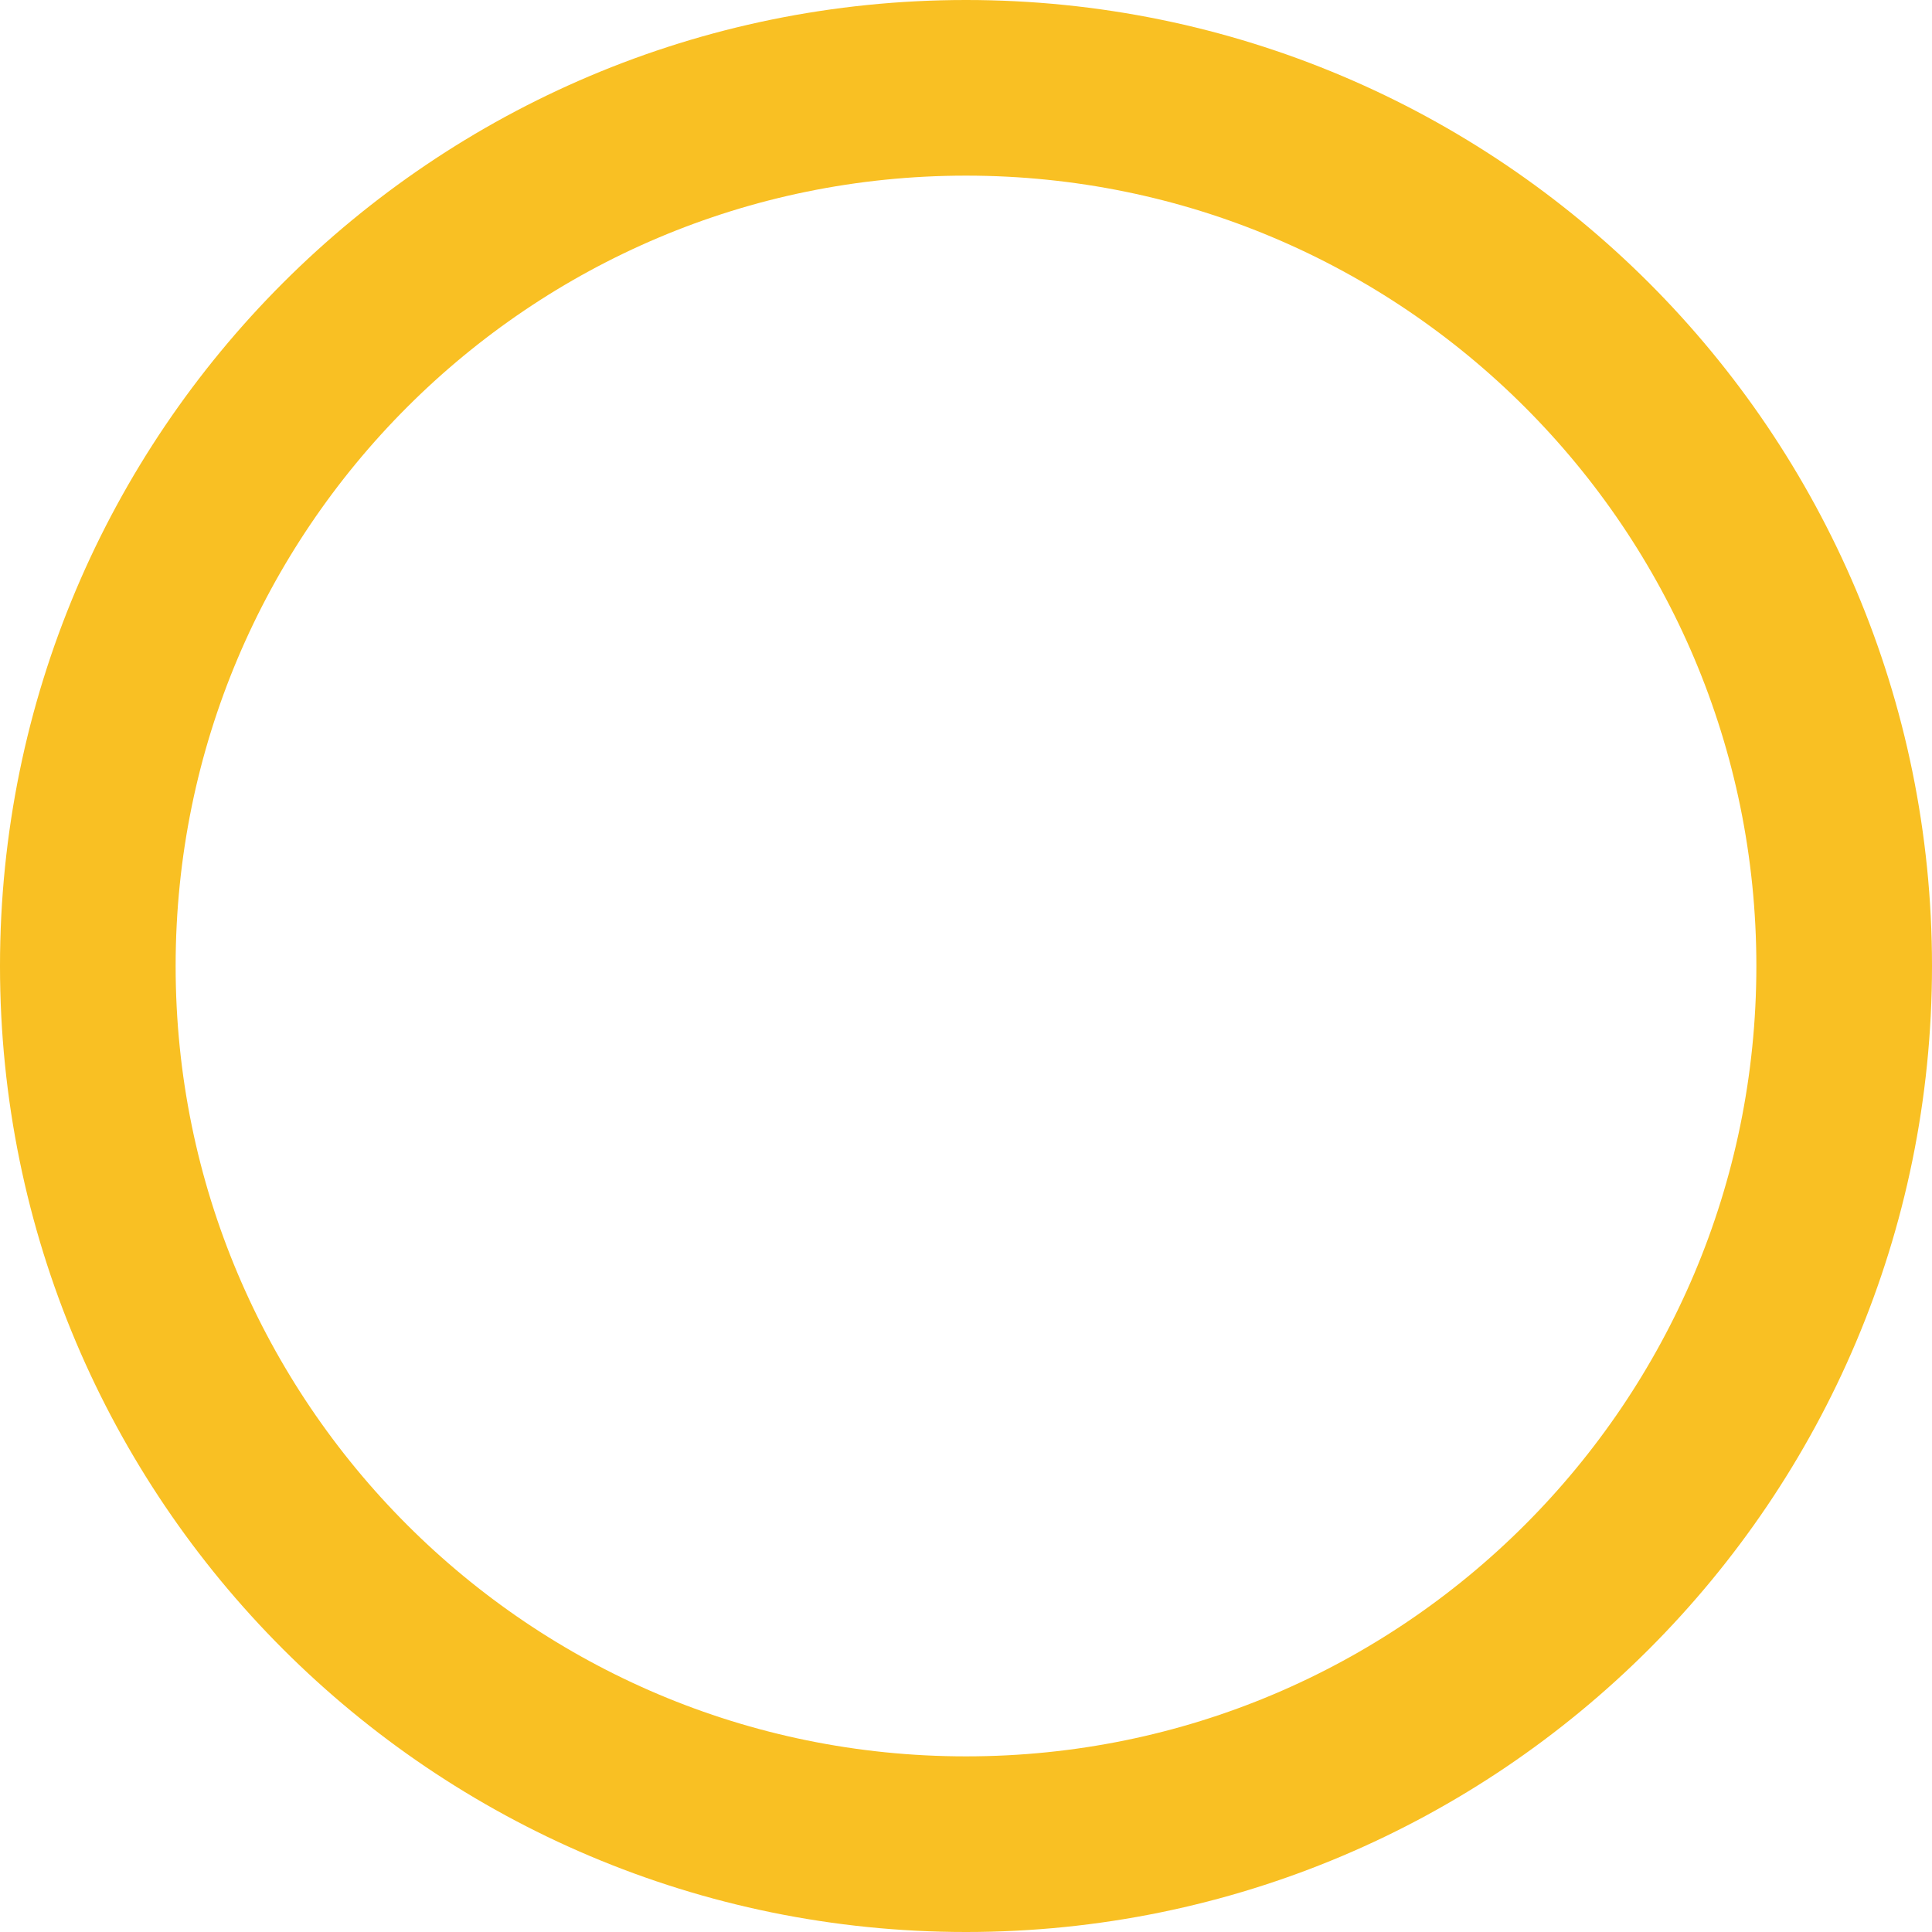
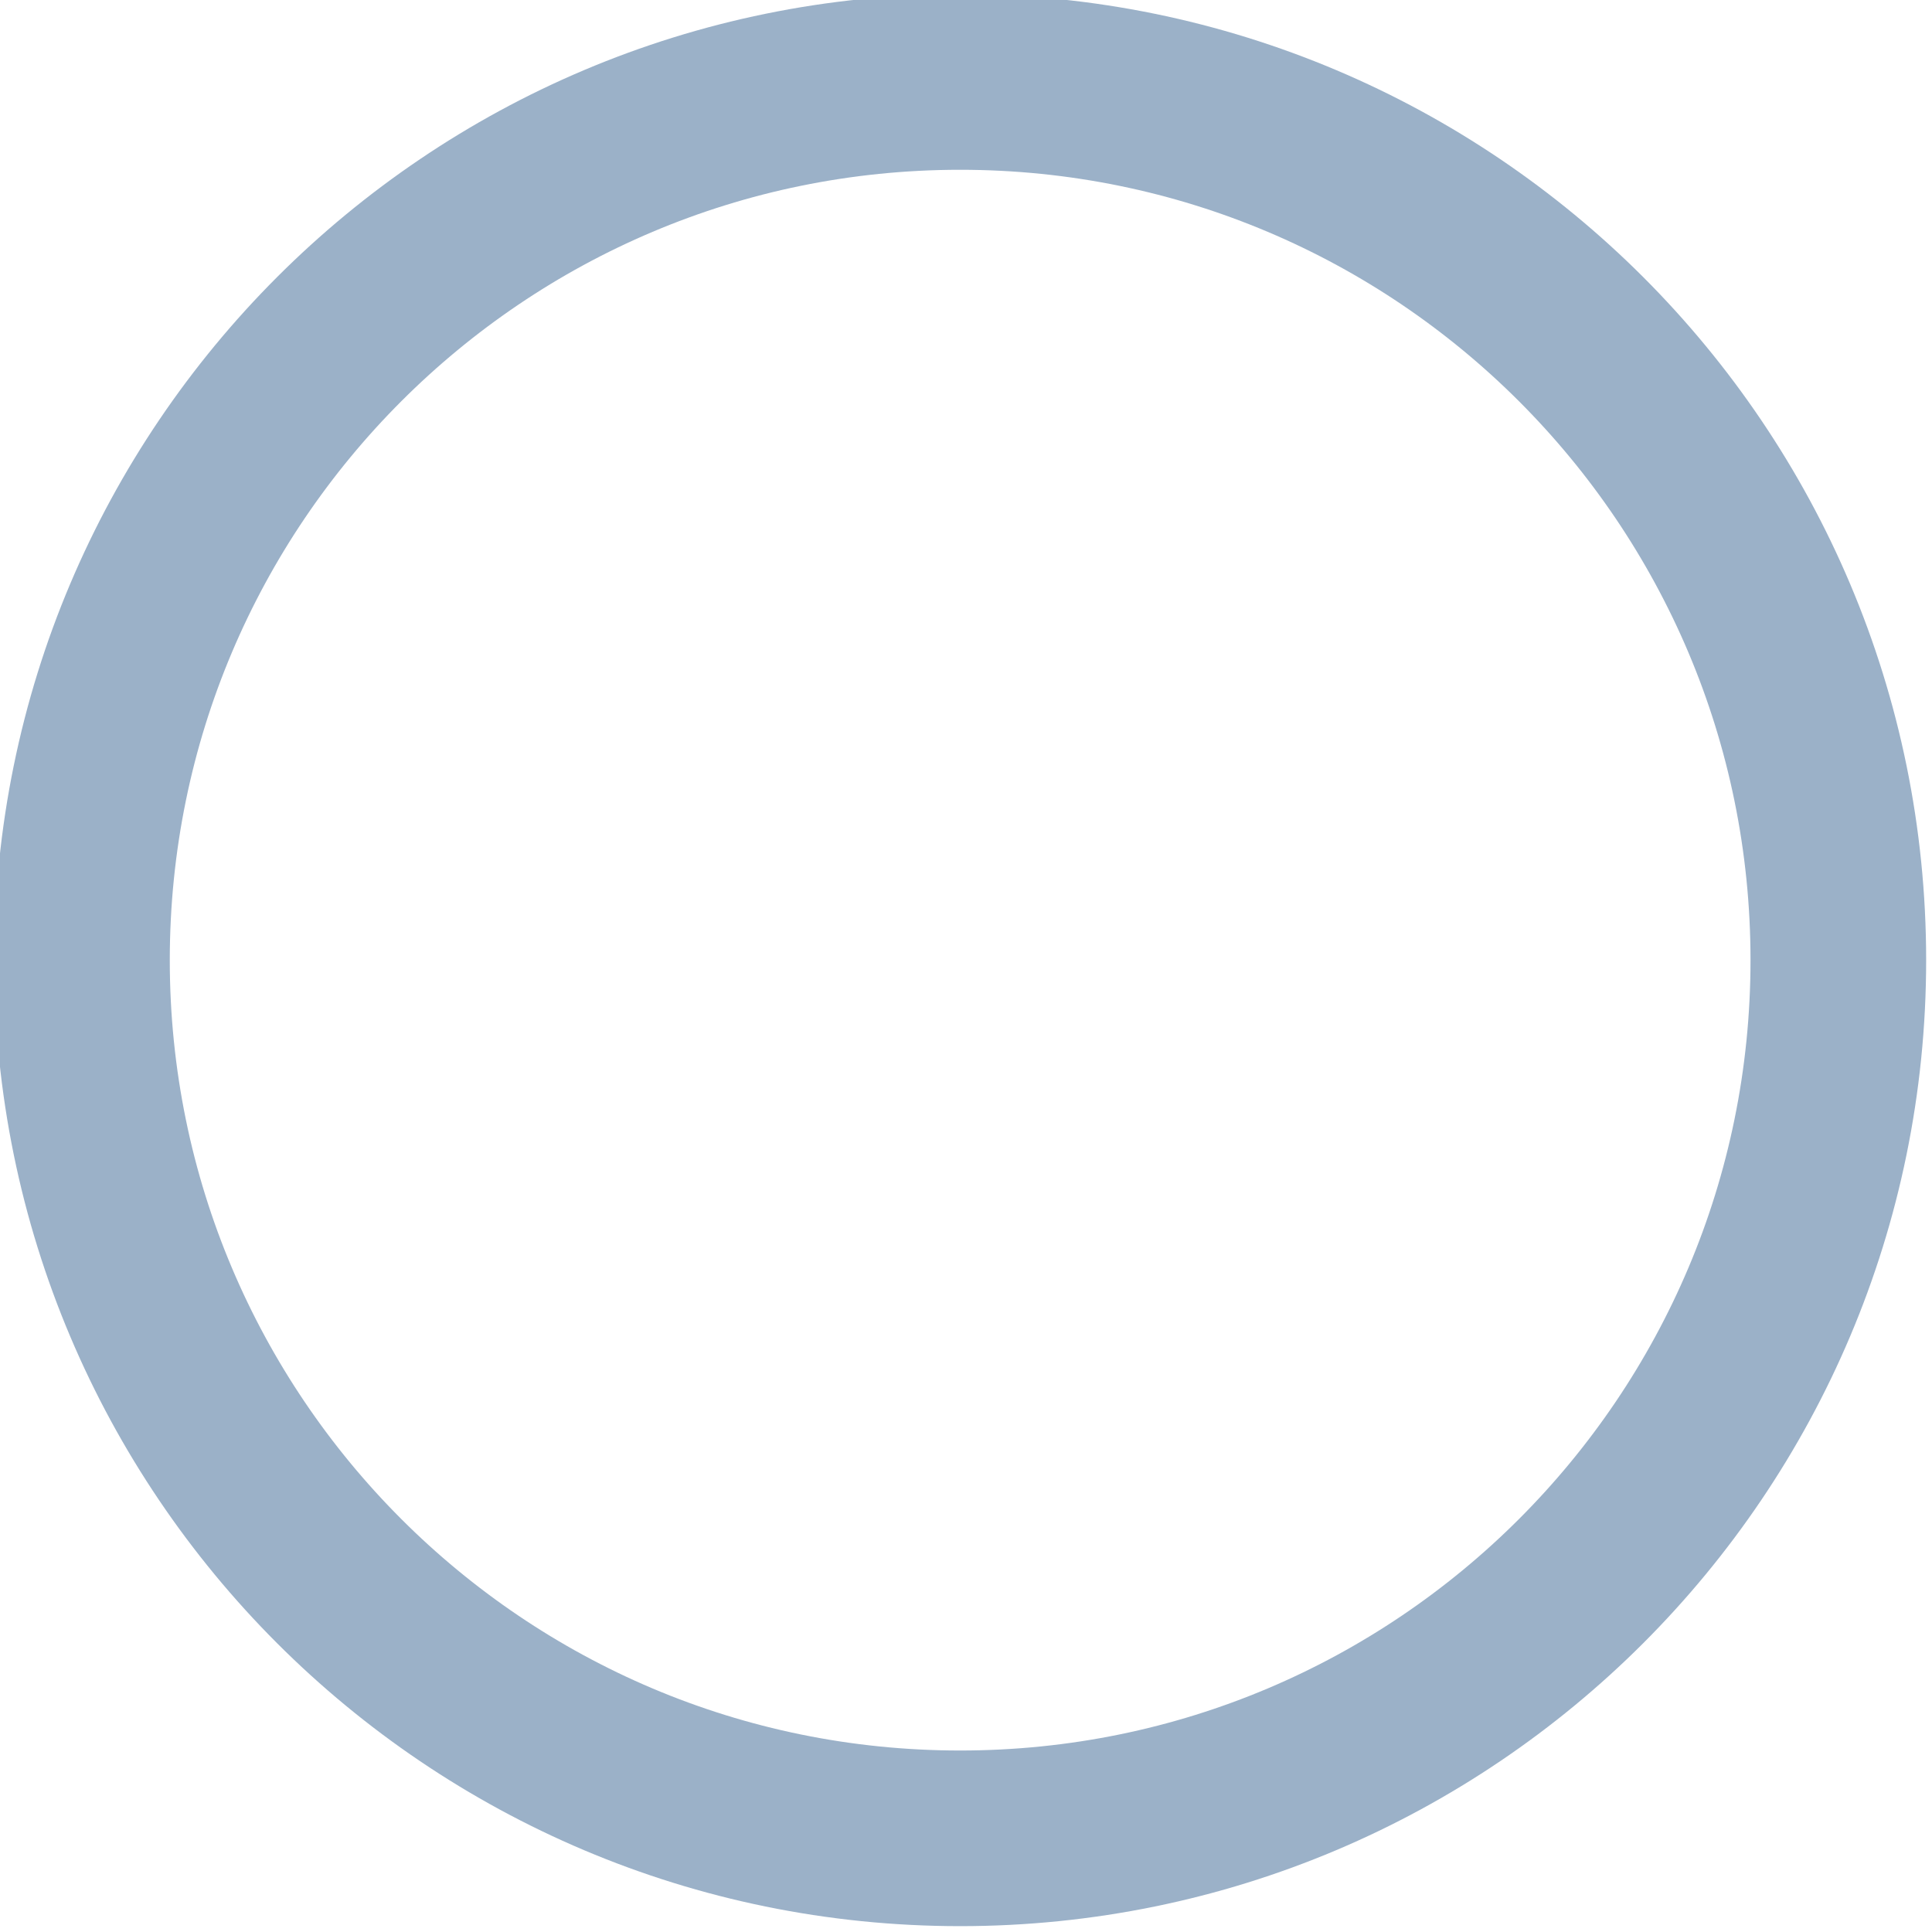
- <svg xmlns="http://www.w3.org/2000/svg" version="1.1" x="0px" y="0px" width="16.5px" height="16.5px" viewBox="0 0 16.5 16.5" style="overflow:visible;enable-background:new 0 0 16.5 16.5;" xml:space="preserve">
+ <svg xmlns="http://www.w3.org/2000/svg" version="1.1" id="Layer_1" x="0px" y="0px" viewBox="0 0 16.5 16.5" style="enable-background:new 0 0 16.5 16.5;" xml:space="preserve">
  <style type="text/css">
- 	.st0{fill:none;stroke:#F9C023;stroke-width:1.5;stroke-miterlimit:10;}
+ 	.st0{fill:none;stroke:#9BB1C8;stroke-width:1.5;stroke-miterlimit:10;}
</style>
-   <defs>
- </defs>
-   <circle class="st0" cx="8.25" cy="8.25" r="7.5" />
+   <circle class="st0" cx="8.2" cy="8.2" r="7.5" />
</svg>
